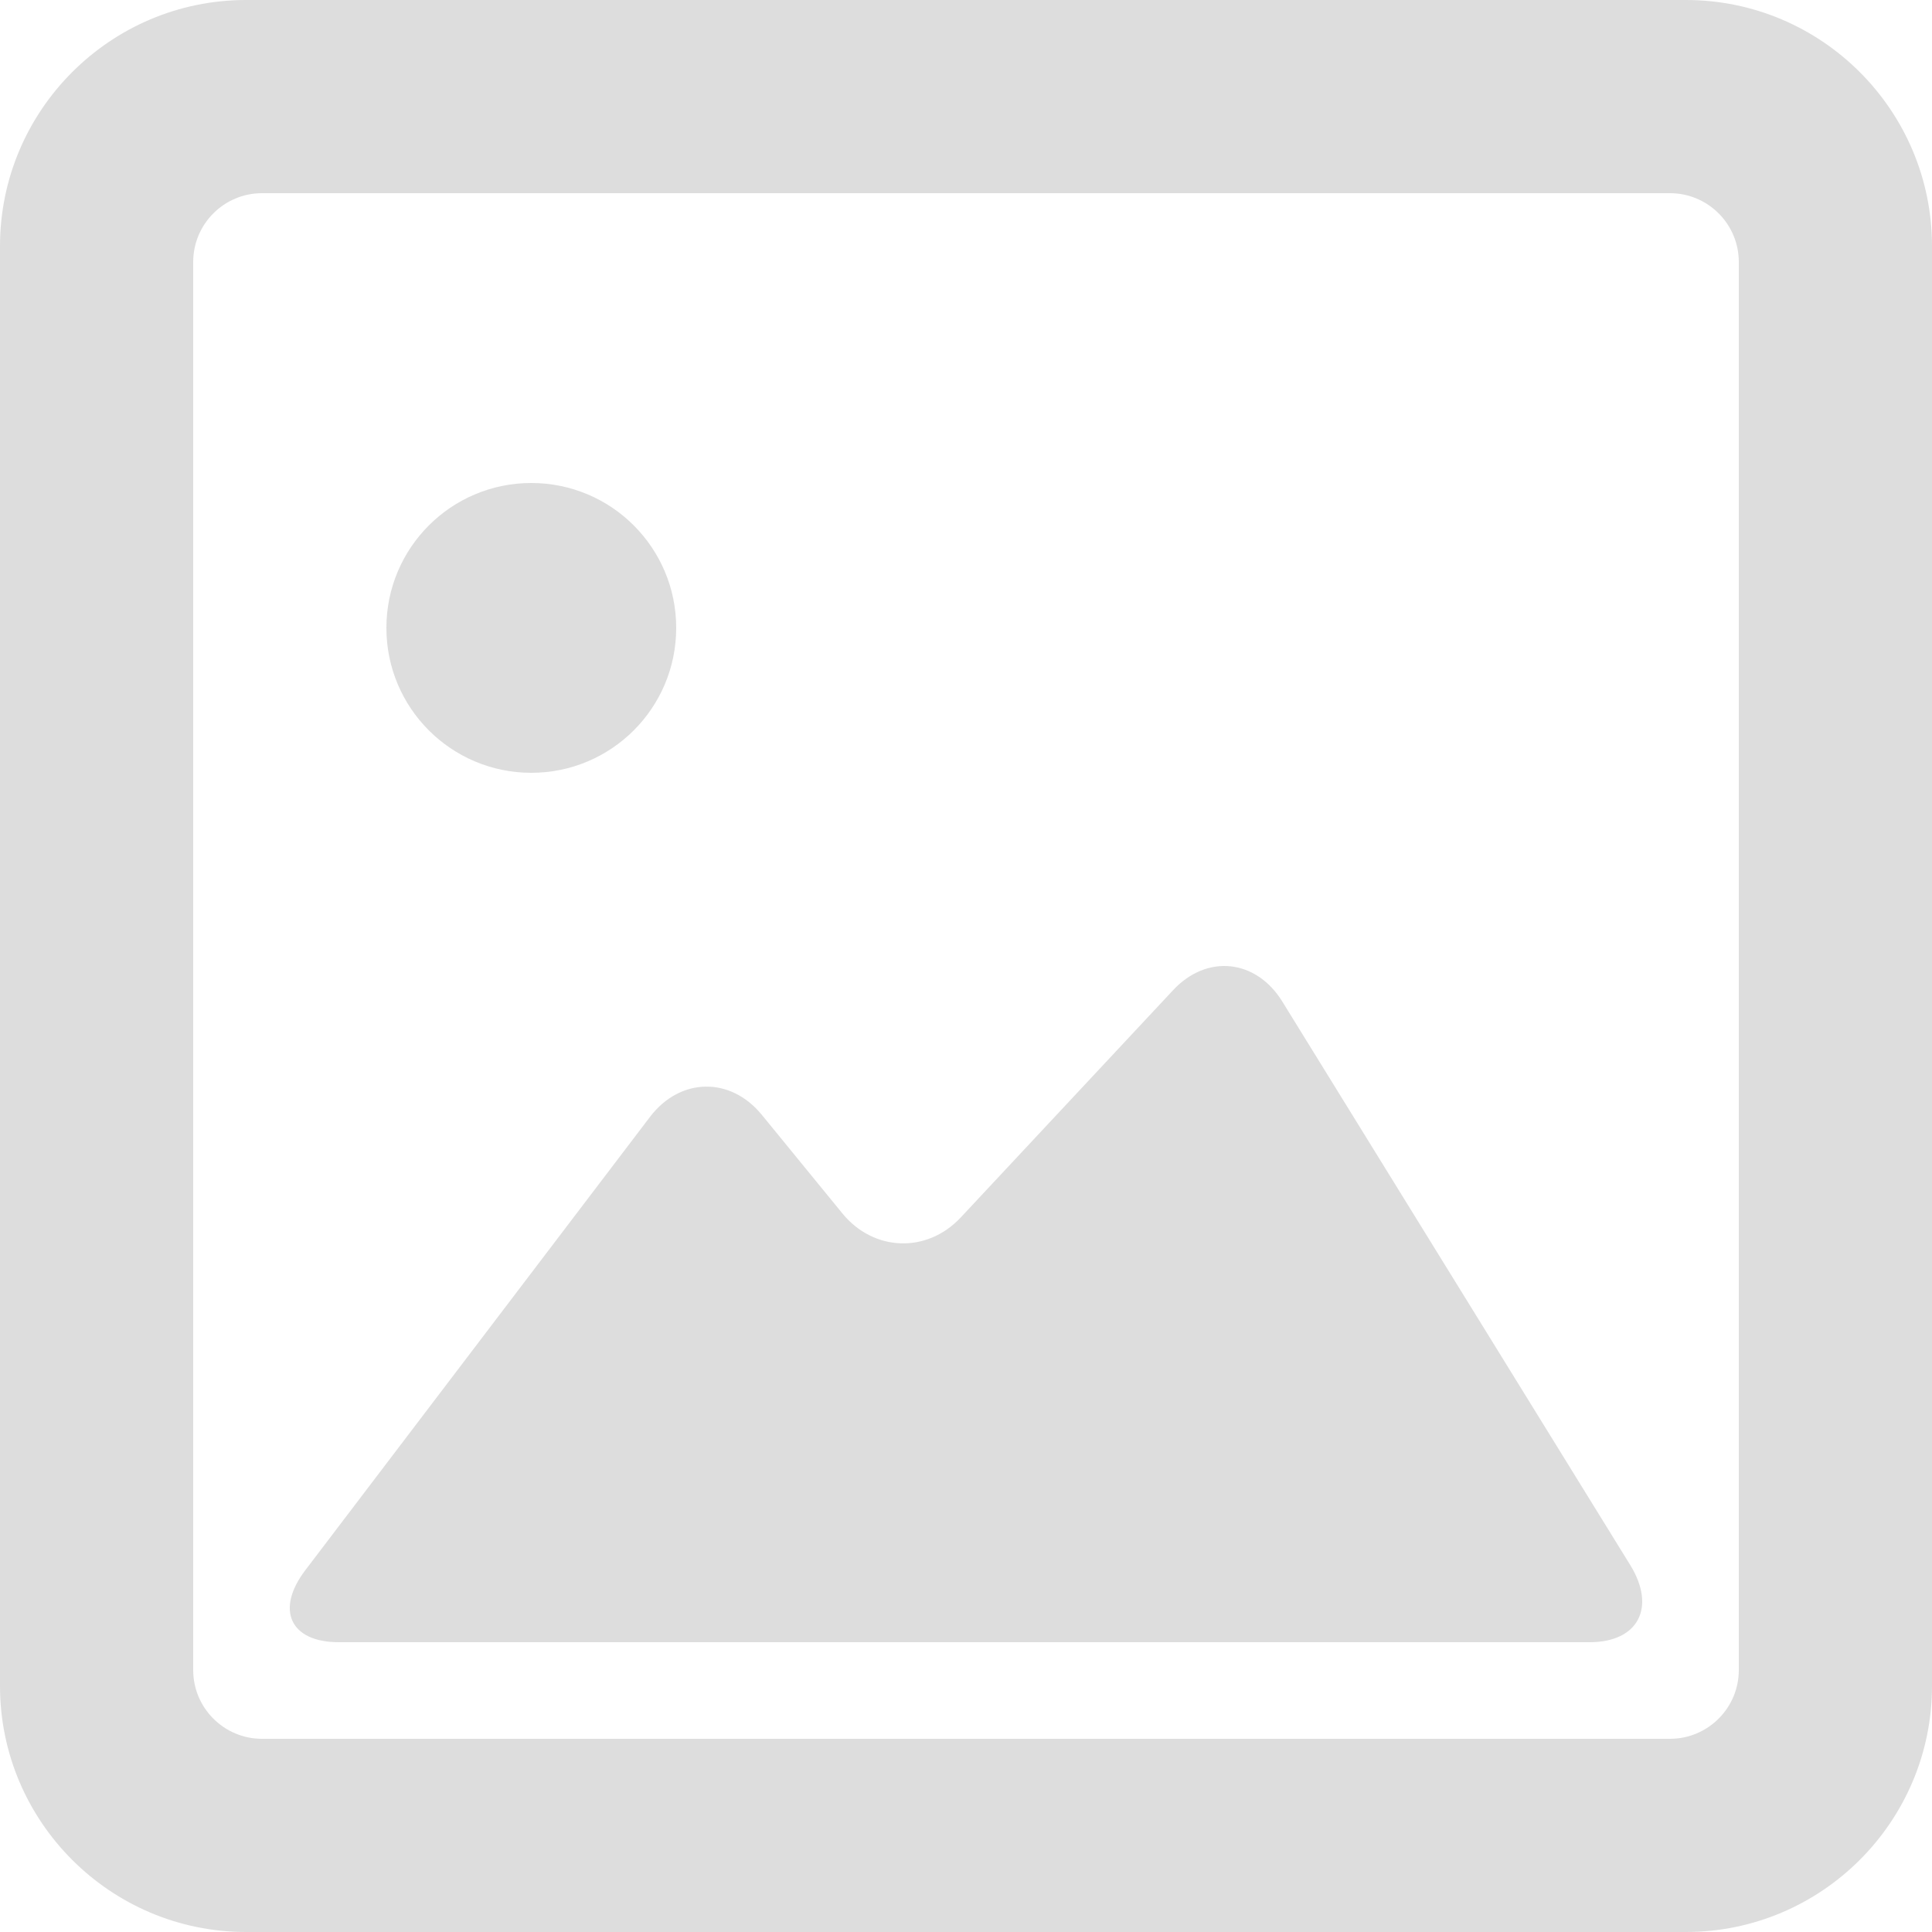
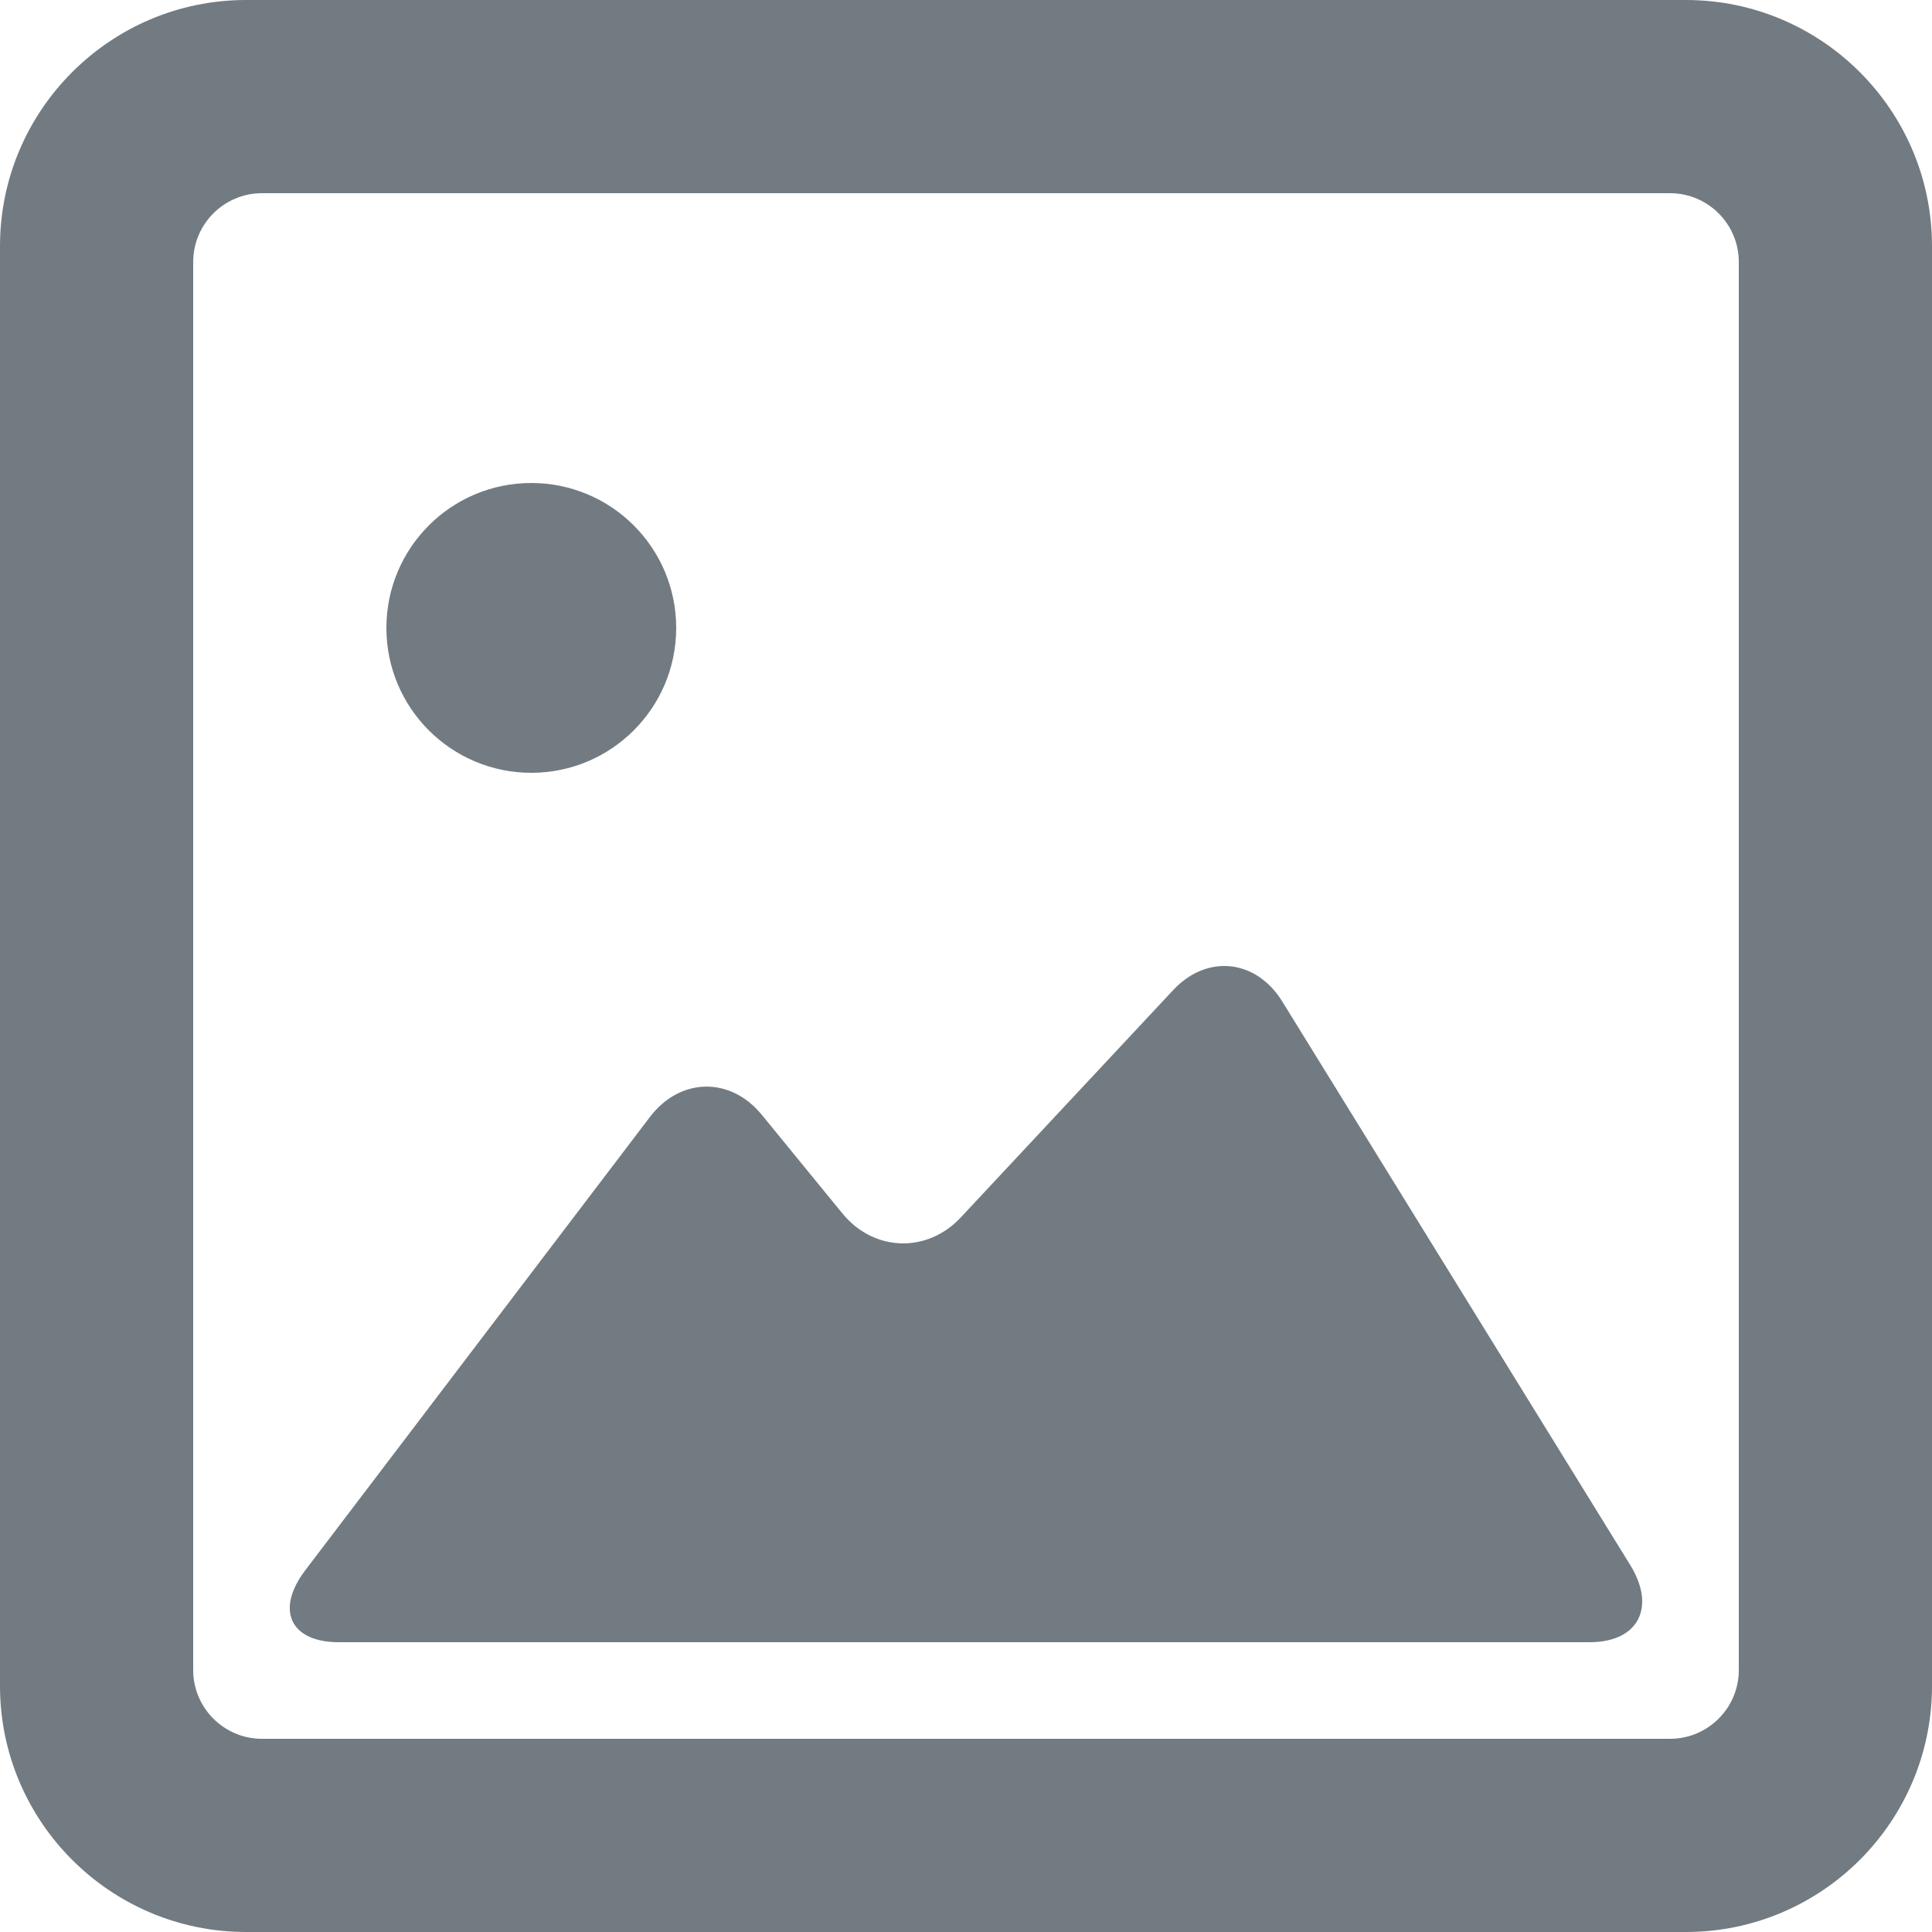
<svg xmlns="http://www.w3.org/2000/svg" width="30px" height="30px" viewBox="0 0 30 30" version="1.1">
  <defs />
  <g id="Page-1" stroke="none" stroke-width="1" fill="none" fill-rule="evenodd">
-     <g id="Style-Guide" transform="translate(-3478, -1045)" fill="#DDDDDD">
+     <g id="Style-Guide" transform="translate(-3478, -1045)" fill="#727b81">
      <g id="ImageResource-Copy" transform="translate(3478, 1045)">
        <path d="M26.178,30 L3.821,30 C1.714,30 0,28.286 0,26.179 L0,3.822 C0,1.714 1.714,0 3.821,0 L26.178,0 C28.286,0 30,1.714 30,3.822 L30,26.179 C30,28.286 28.286,30 26.178,30 Z M4.067,3 C3.479,3 3,3.479 3,4.068 L3,25.933 C3,26.521 3.479,27 4.067,27 L25.932,27 C26.521,27 27,26.521 27,25.933 L27,4.068 C27,3.479 26.521,3 25.932,3 L4.067,3 Z" id="Fill-1" />
        <path d="M4.741,24.382 C4.273,24.997 4.507,25.5 5.259,25.5 L24.685,25.5 C25.439,25.5 25.721,24.96 25.313,24.3 L19.911,15.551 C19.503,14.892 18.741,14.813 18.217,15.374 L14.92,18.903 C14.396,19.465 13.567,19.438 13.079,18.84 L11.831,17.313 C11.343,16.714 10.561,16.729 10.093,17.343 L4.741,24.382" id="Fill-2" />
        <path d="M10.5,9.75 C10.5,10.993 9.493,12 8.25,12 C7.007,12 6,10.993 6,9.75 C6,8.507 7.007,7.5 8.25,7.5 C9.493,7.5 10.5,8.507 10.5,9.75" id="Fill-3" />
      </g>
    </g>
  </g>
</svg>
